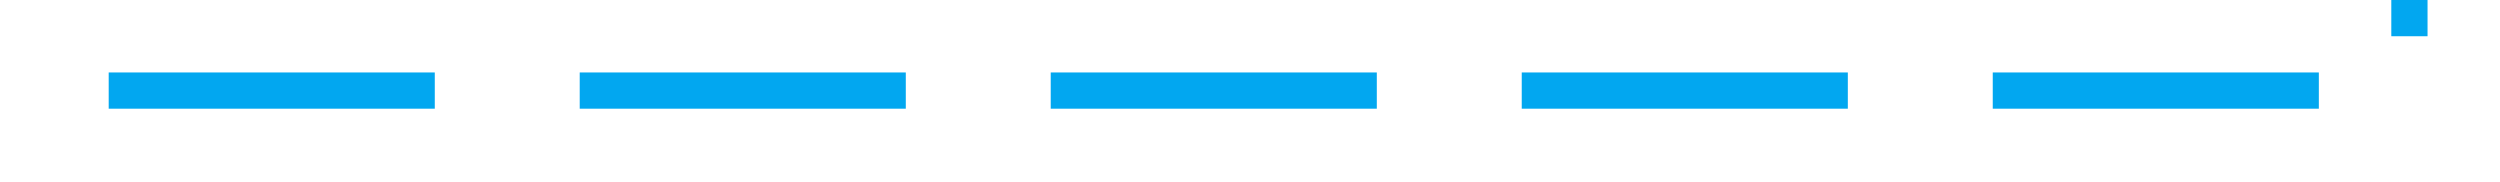
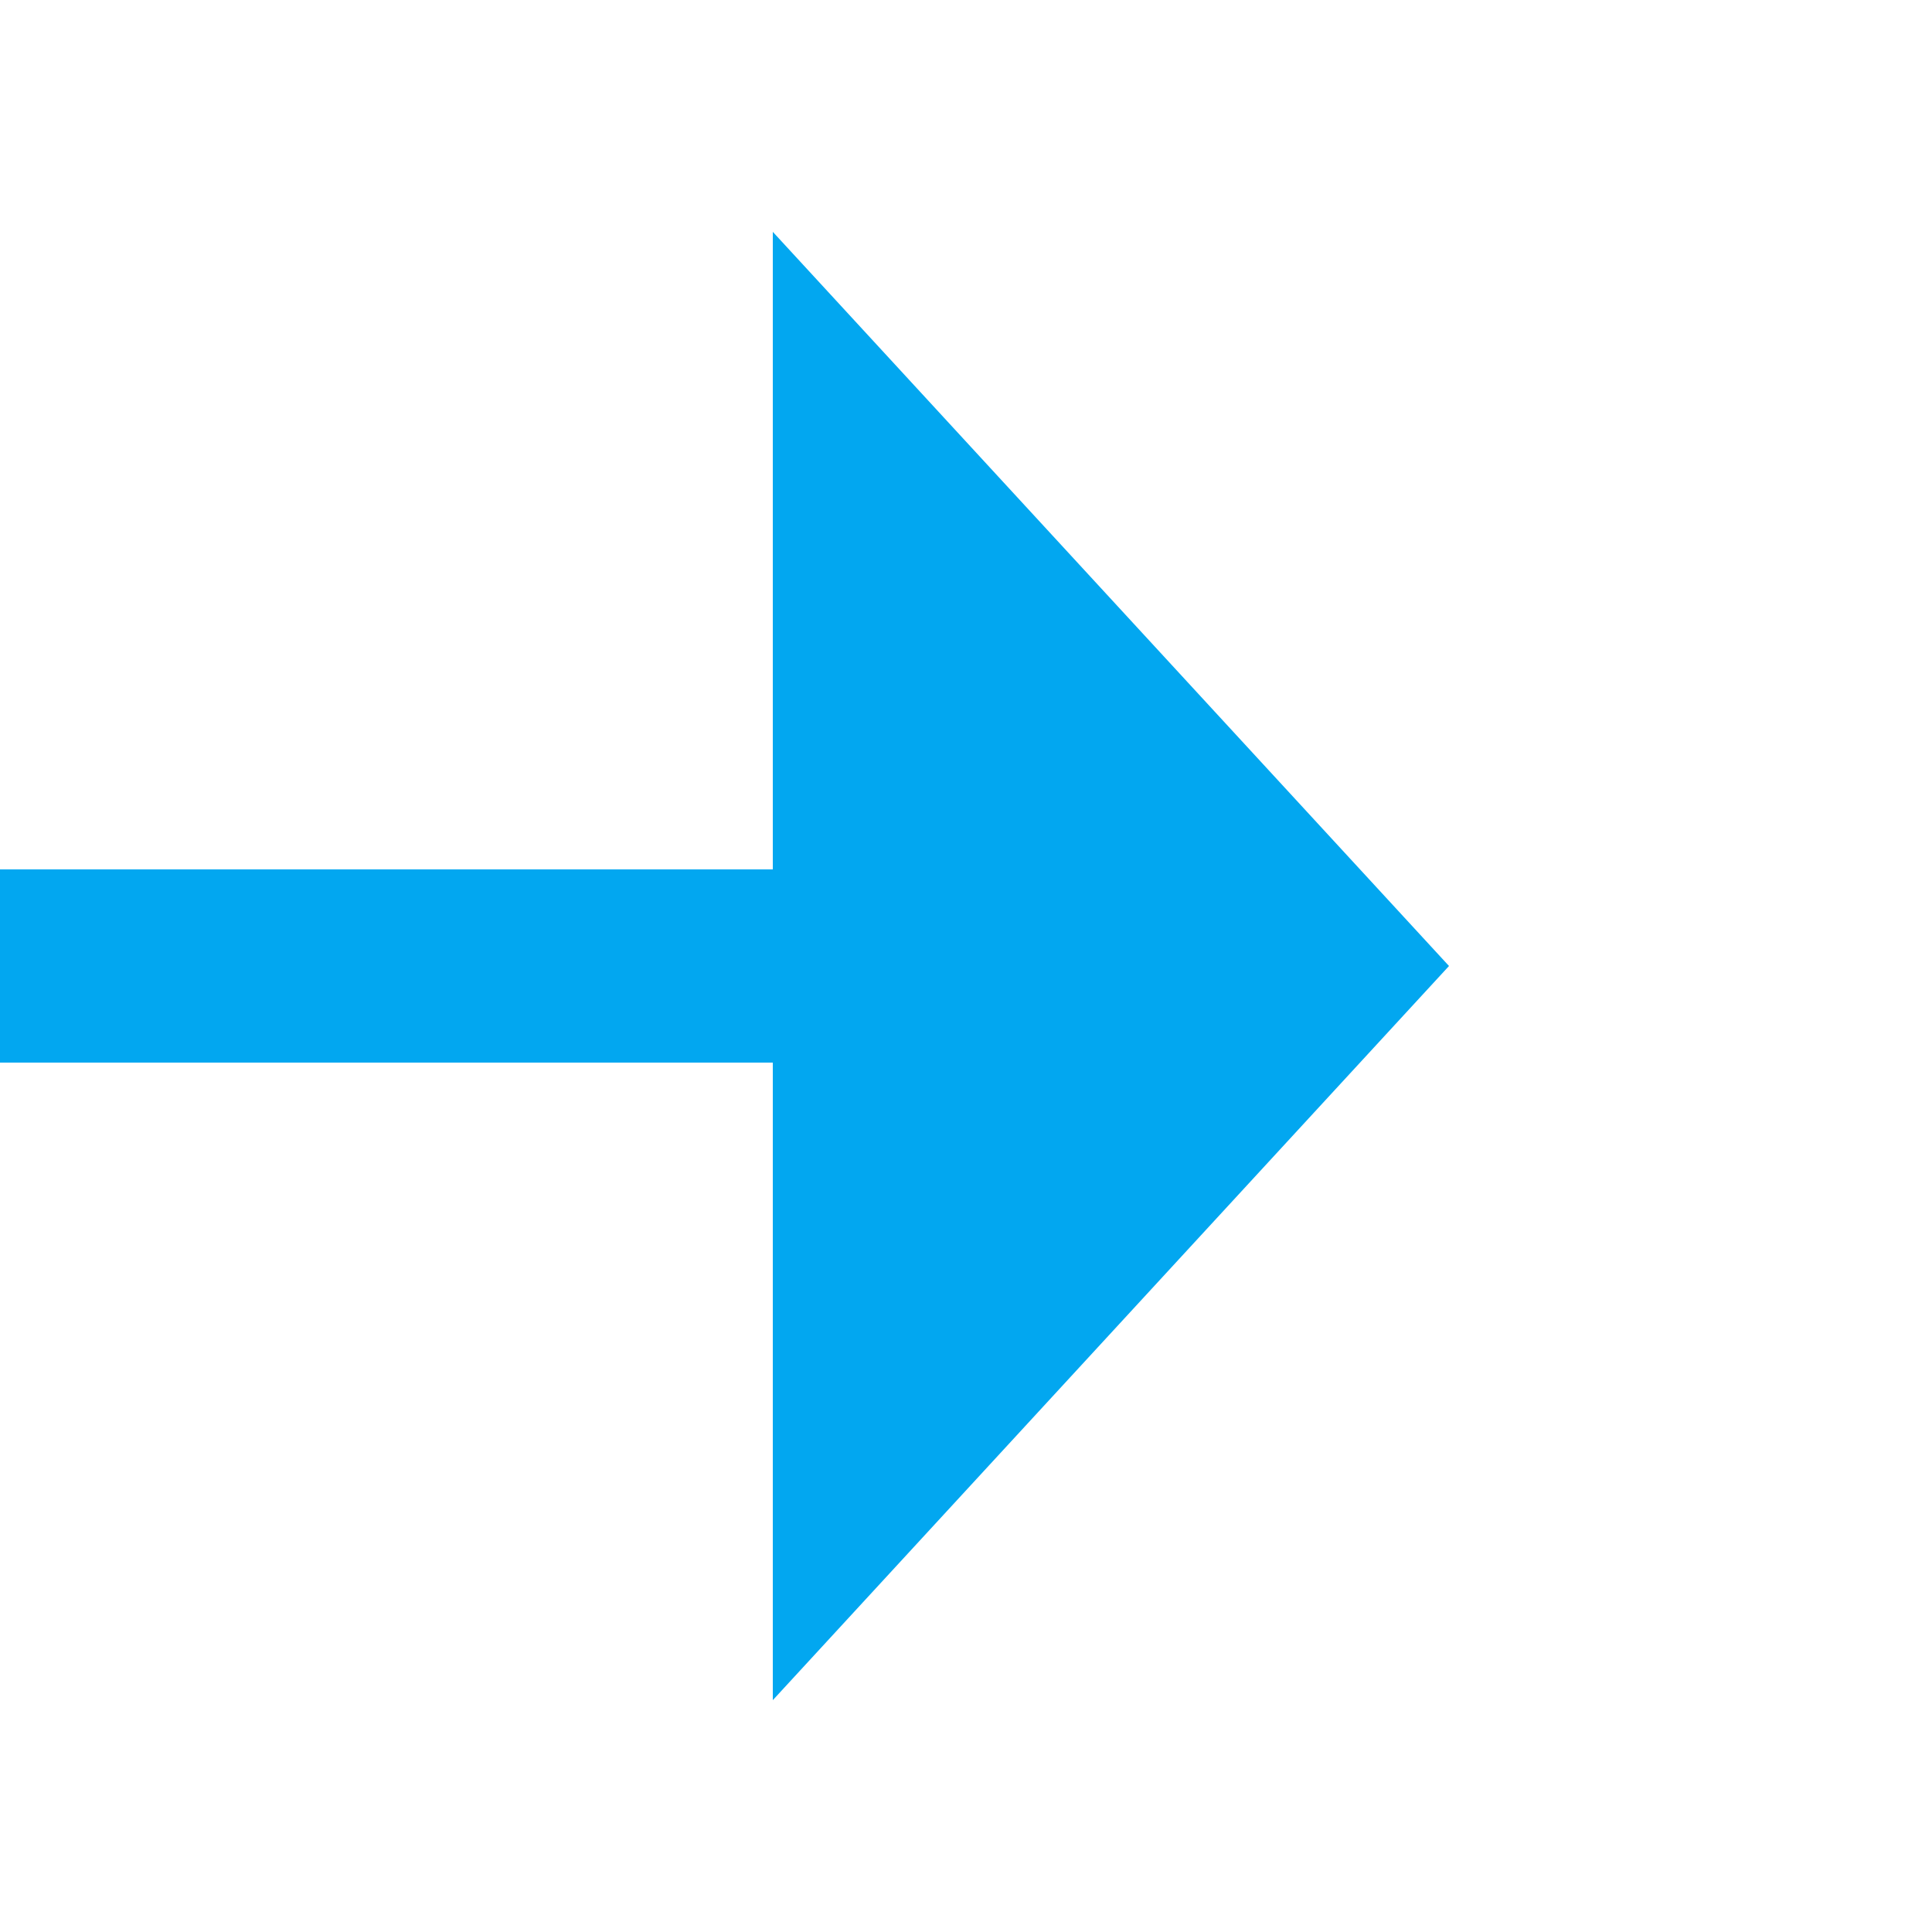
- <svg xmlns="http://www.w3.org/2000/svg" version="1.1" width="138px" height="10px" preserveAspectRatio="xMinYMid meet" viewBox="36 832  138 8">
-   <path d="M 169 581  L 169 836  L 41 836  L 41 1087  " stroke-width="2" stroke-dasharray="18,8" stroke="#02a7f0" fill="none" />
-   <path d="M 33.4 1086  L 41 1093  L 48.6 1086  L 33.4 1086  Z " fill-rule="nonzero" fill="#02a7f0" stroke="none" />
+ <svg xmlns="http://www.w3.org/2000/svg" version="1.1" width="20px" height="20px" preserveAspectRatio="xMinYMid meet" viewBox="890 532  20 18">
+   <path d="M 731 541  L 899 541  " stroke-width="2" stroke-dasharray="18,8" stroke="#02a7f0" fill="none" />
+   <path d="M 898 548.6  L 905 541  L 898 533.4  L 898 548.6  Z " fill-rule="nonzero" fill="#02a7f0" stroke="none" />
</svg>
